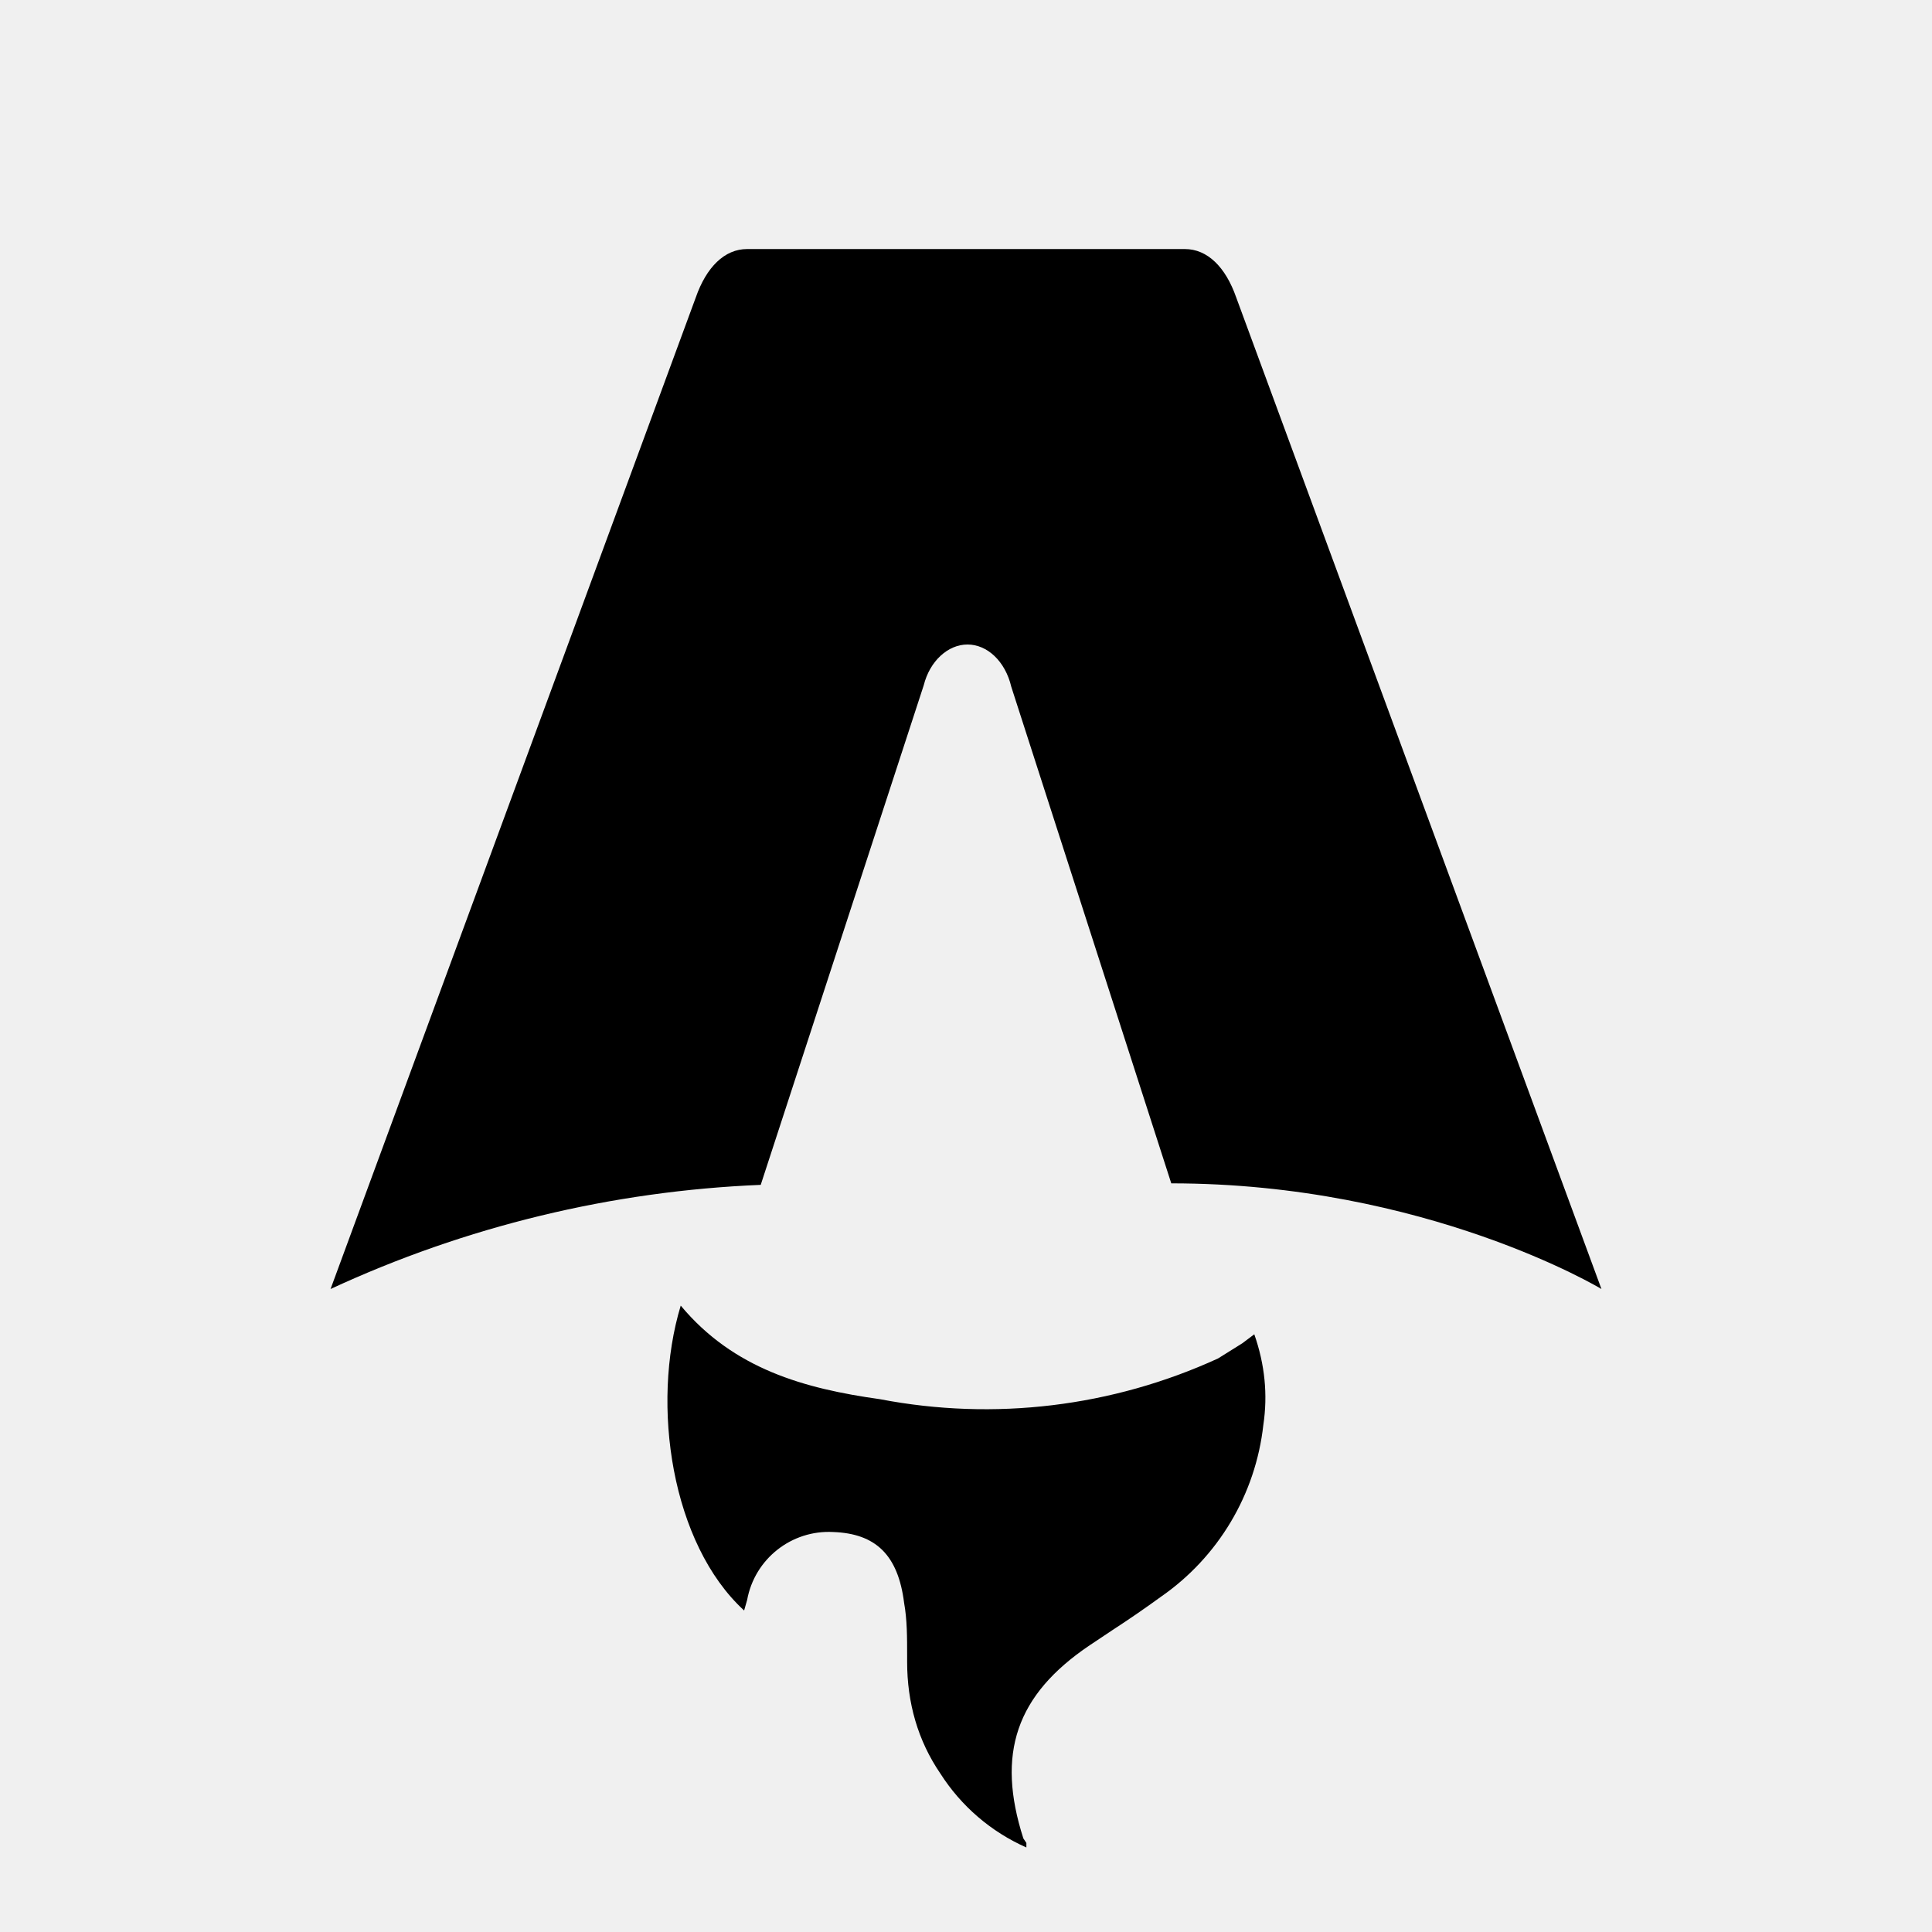
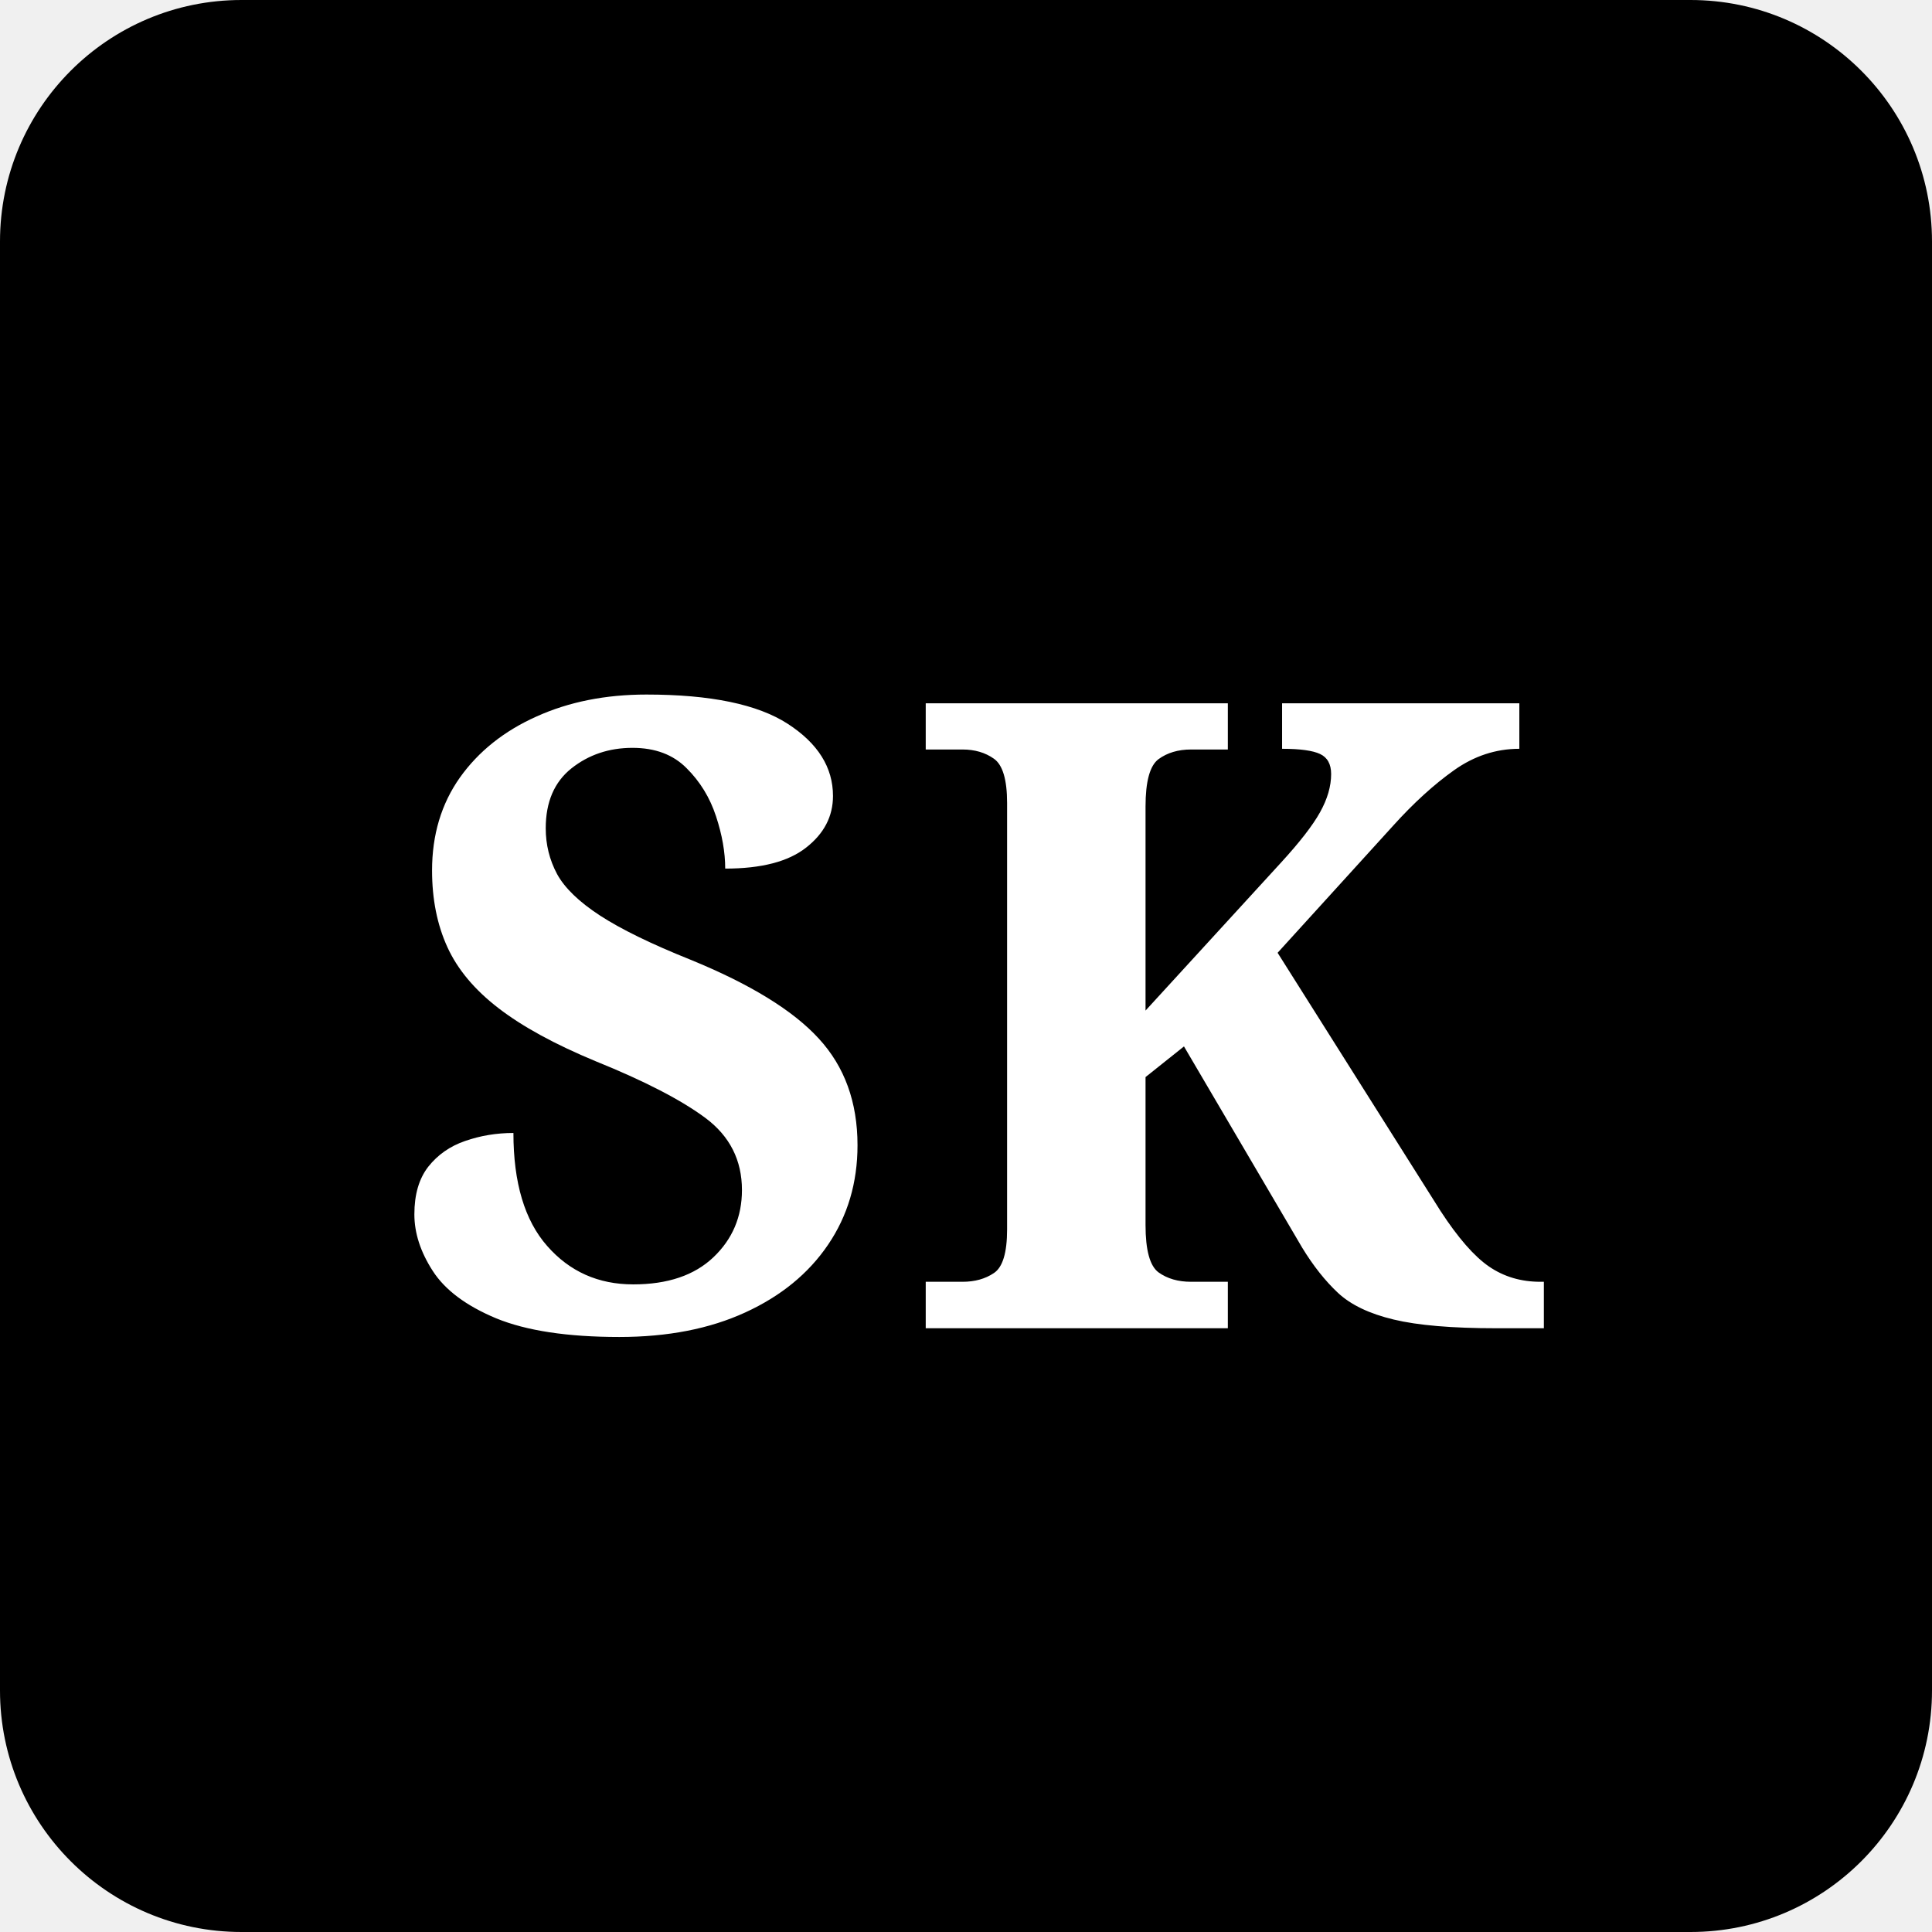
- <svg xmlns="http://www.w3.org/2000/svg" fill="none" viewBox="0 0 128 128">
-   <path d="M50.4 78.5a75.1 75.1 0 0 0-28.5 6.9l24.2-65.7c.7-2 1.9-3.2 3.4-3.2h29c1.5 0 2.7 1.2 3.4 3.2l24.2 65.7s-11.6-7-28.5-7L67 45.5c-.4-1.7-1.6-2.8-2.9-2.8-1.3 0-2.5 1.1-2.9 2.7L50.4 78.5Zm-1.1 28.2Zm-4.2-20.2c-2 6.6-.6 15.8 4.2 20.2a17.5 17.5 0 0 1 .2-.7 5.5 5.5 0 0 1 5.7-4.5c2.8.1 4.3 1.5 4.7 4.7.2 1.1.2 2.3.2 3.5v.4c0 2.7.7 5.2 2.2 7.4a13 13 0 0 0 5.7 4.9v-.3l-.2-.3c-1.8-5.6-.5-9.5 4.4-12.8l1.5-1a73 73 0 0 0 3.2-2.2 16 16 0 0 0 6.8-11.4c.3-2 .1-4-.6-6l-.8.6-1.6 1a37 37 0 0 1-22.4 2.7c-5-.7-9.7-2-13.2-6.2Z" />
+ <svg xmlns="http://www.w3.org/2000/svg" viewBox="0 0 128 128">
+   <rect width="128" height="128" rx="16" fill="#000" />
+   <text x="64" y="88" font-family="Georgia, serif" font-size="58" font-weight="bold" text-anchor="middle" fill="#fff">SK</text>
  <style>
-         path { fill: #000; }
        @media (prefers-color-scheme: dark) {
-             path { fill: #FFF; }
+             rect { fill: #fff; }
+             text { fill: #000; }
        }
    </style>
</svg>
